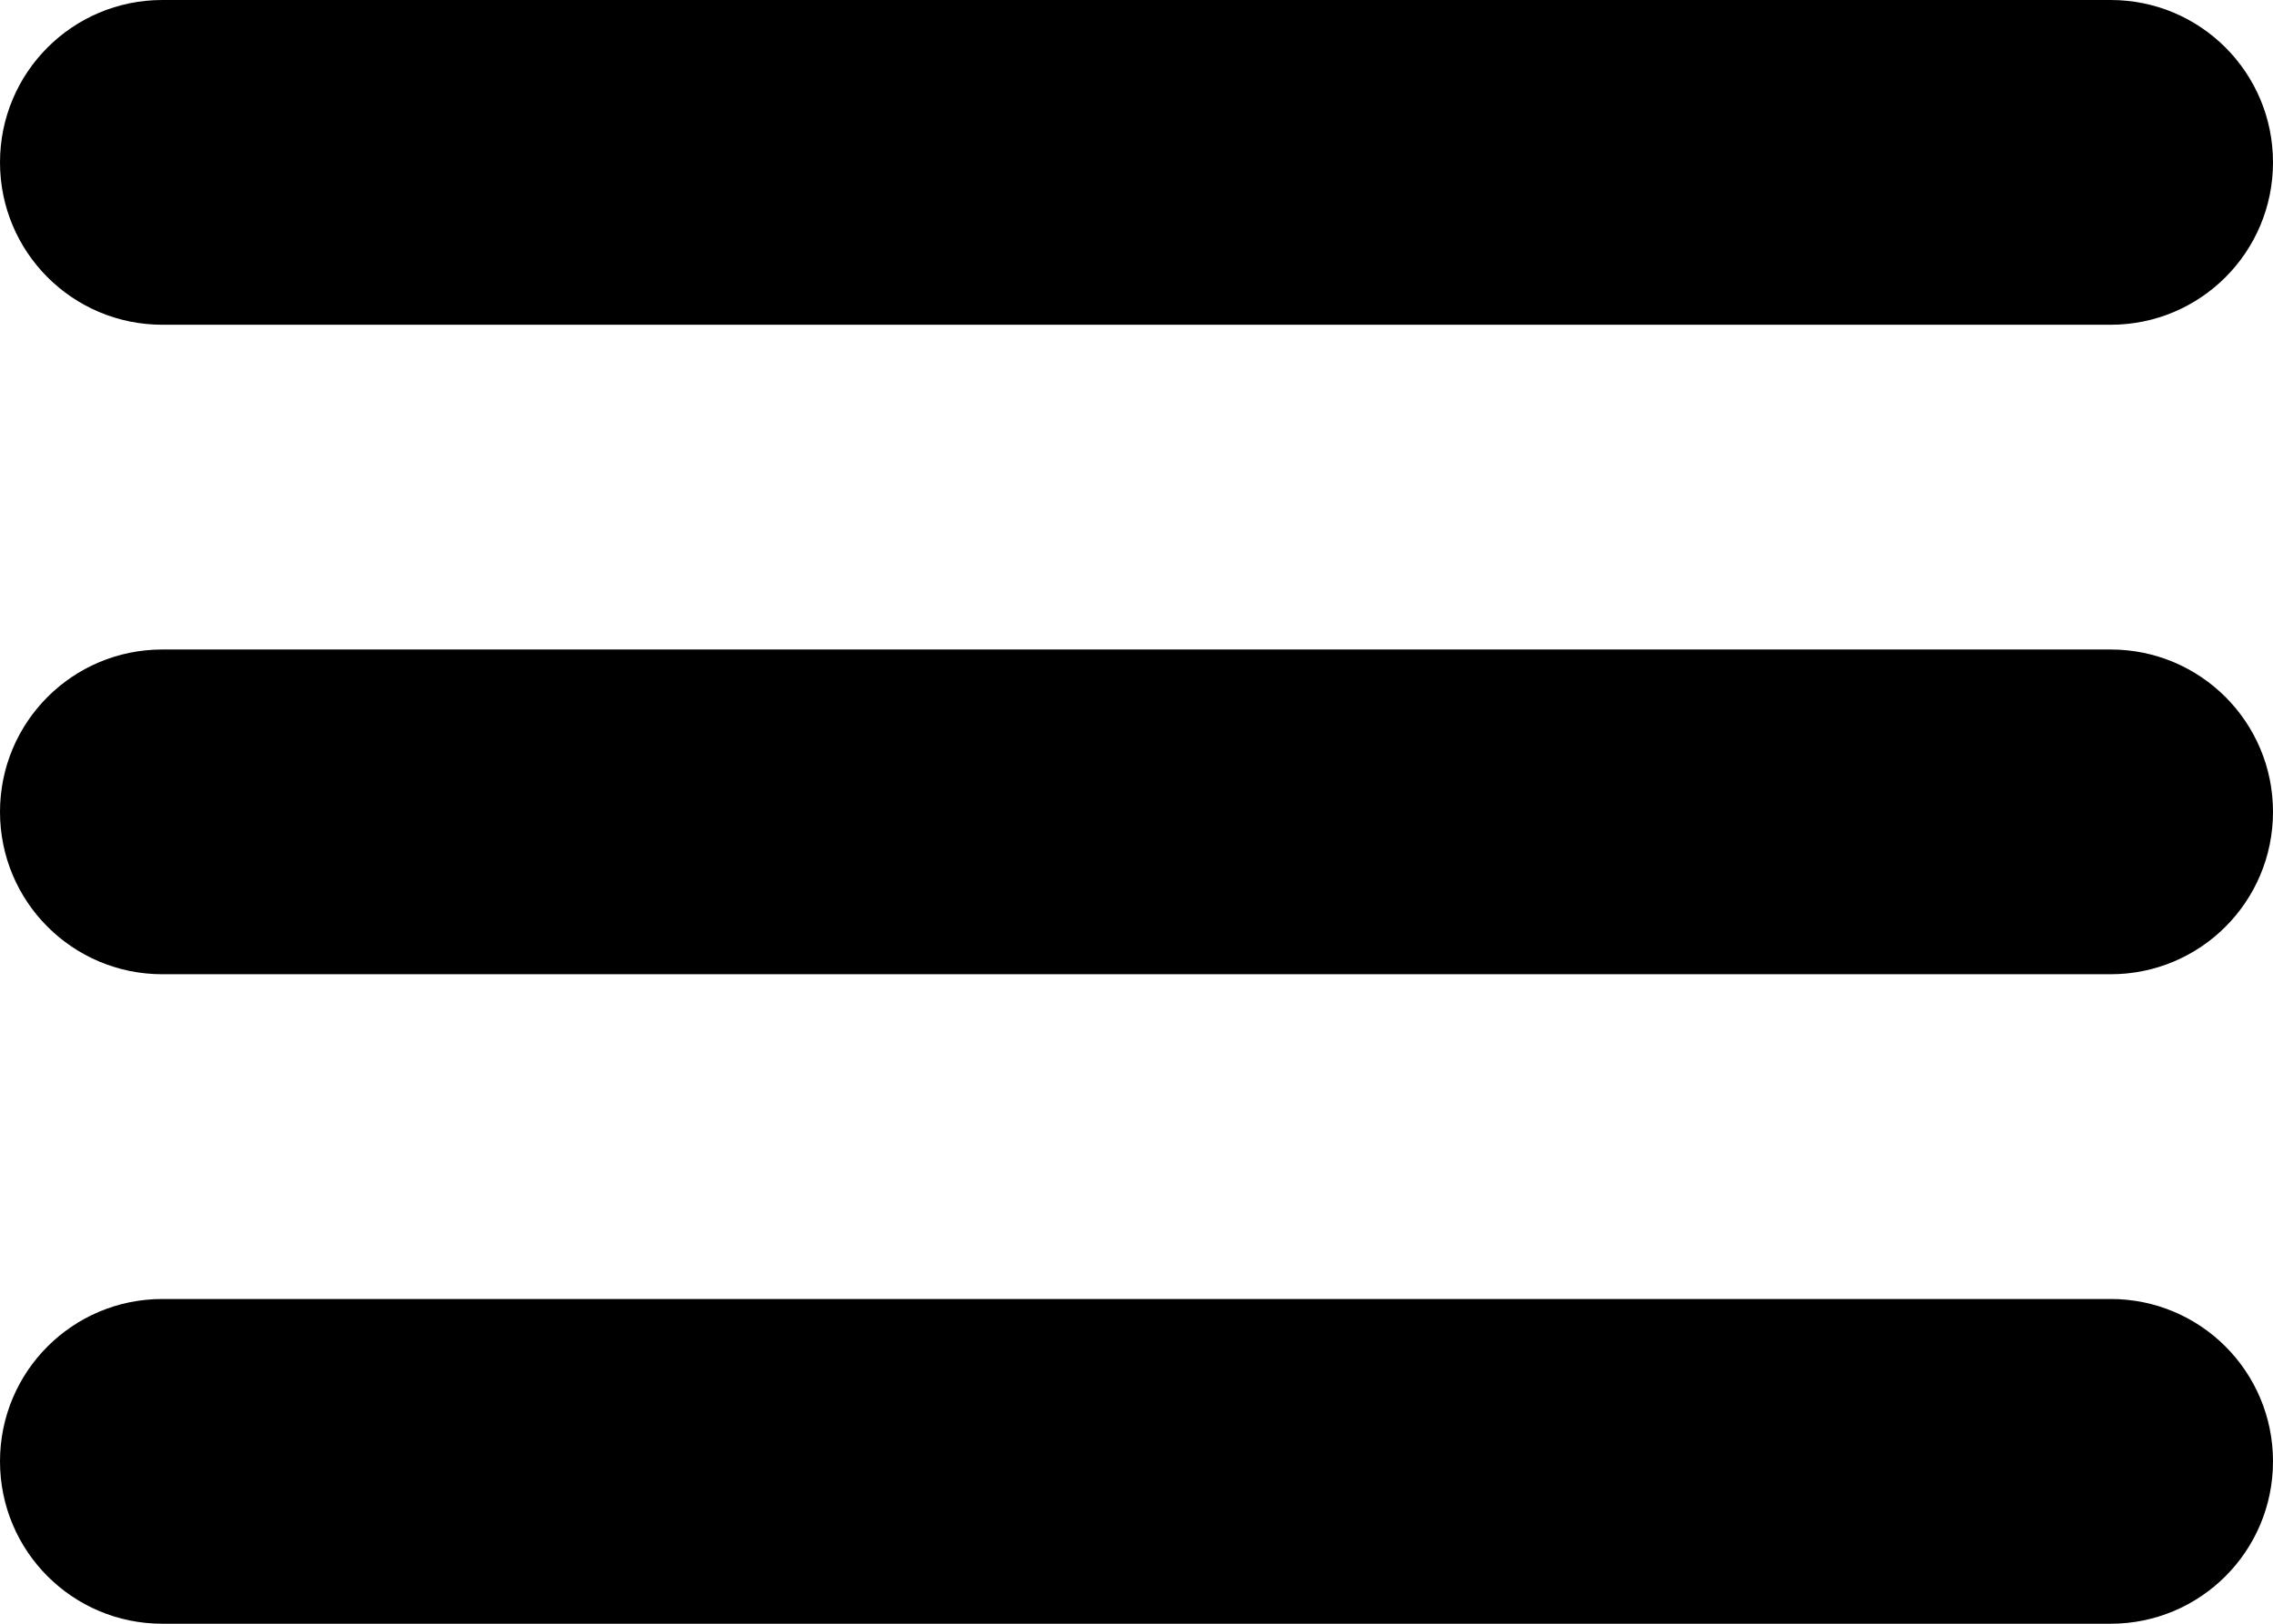
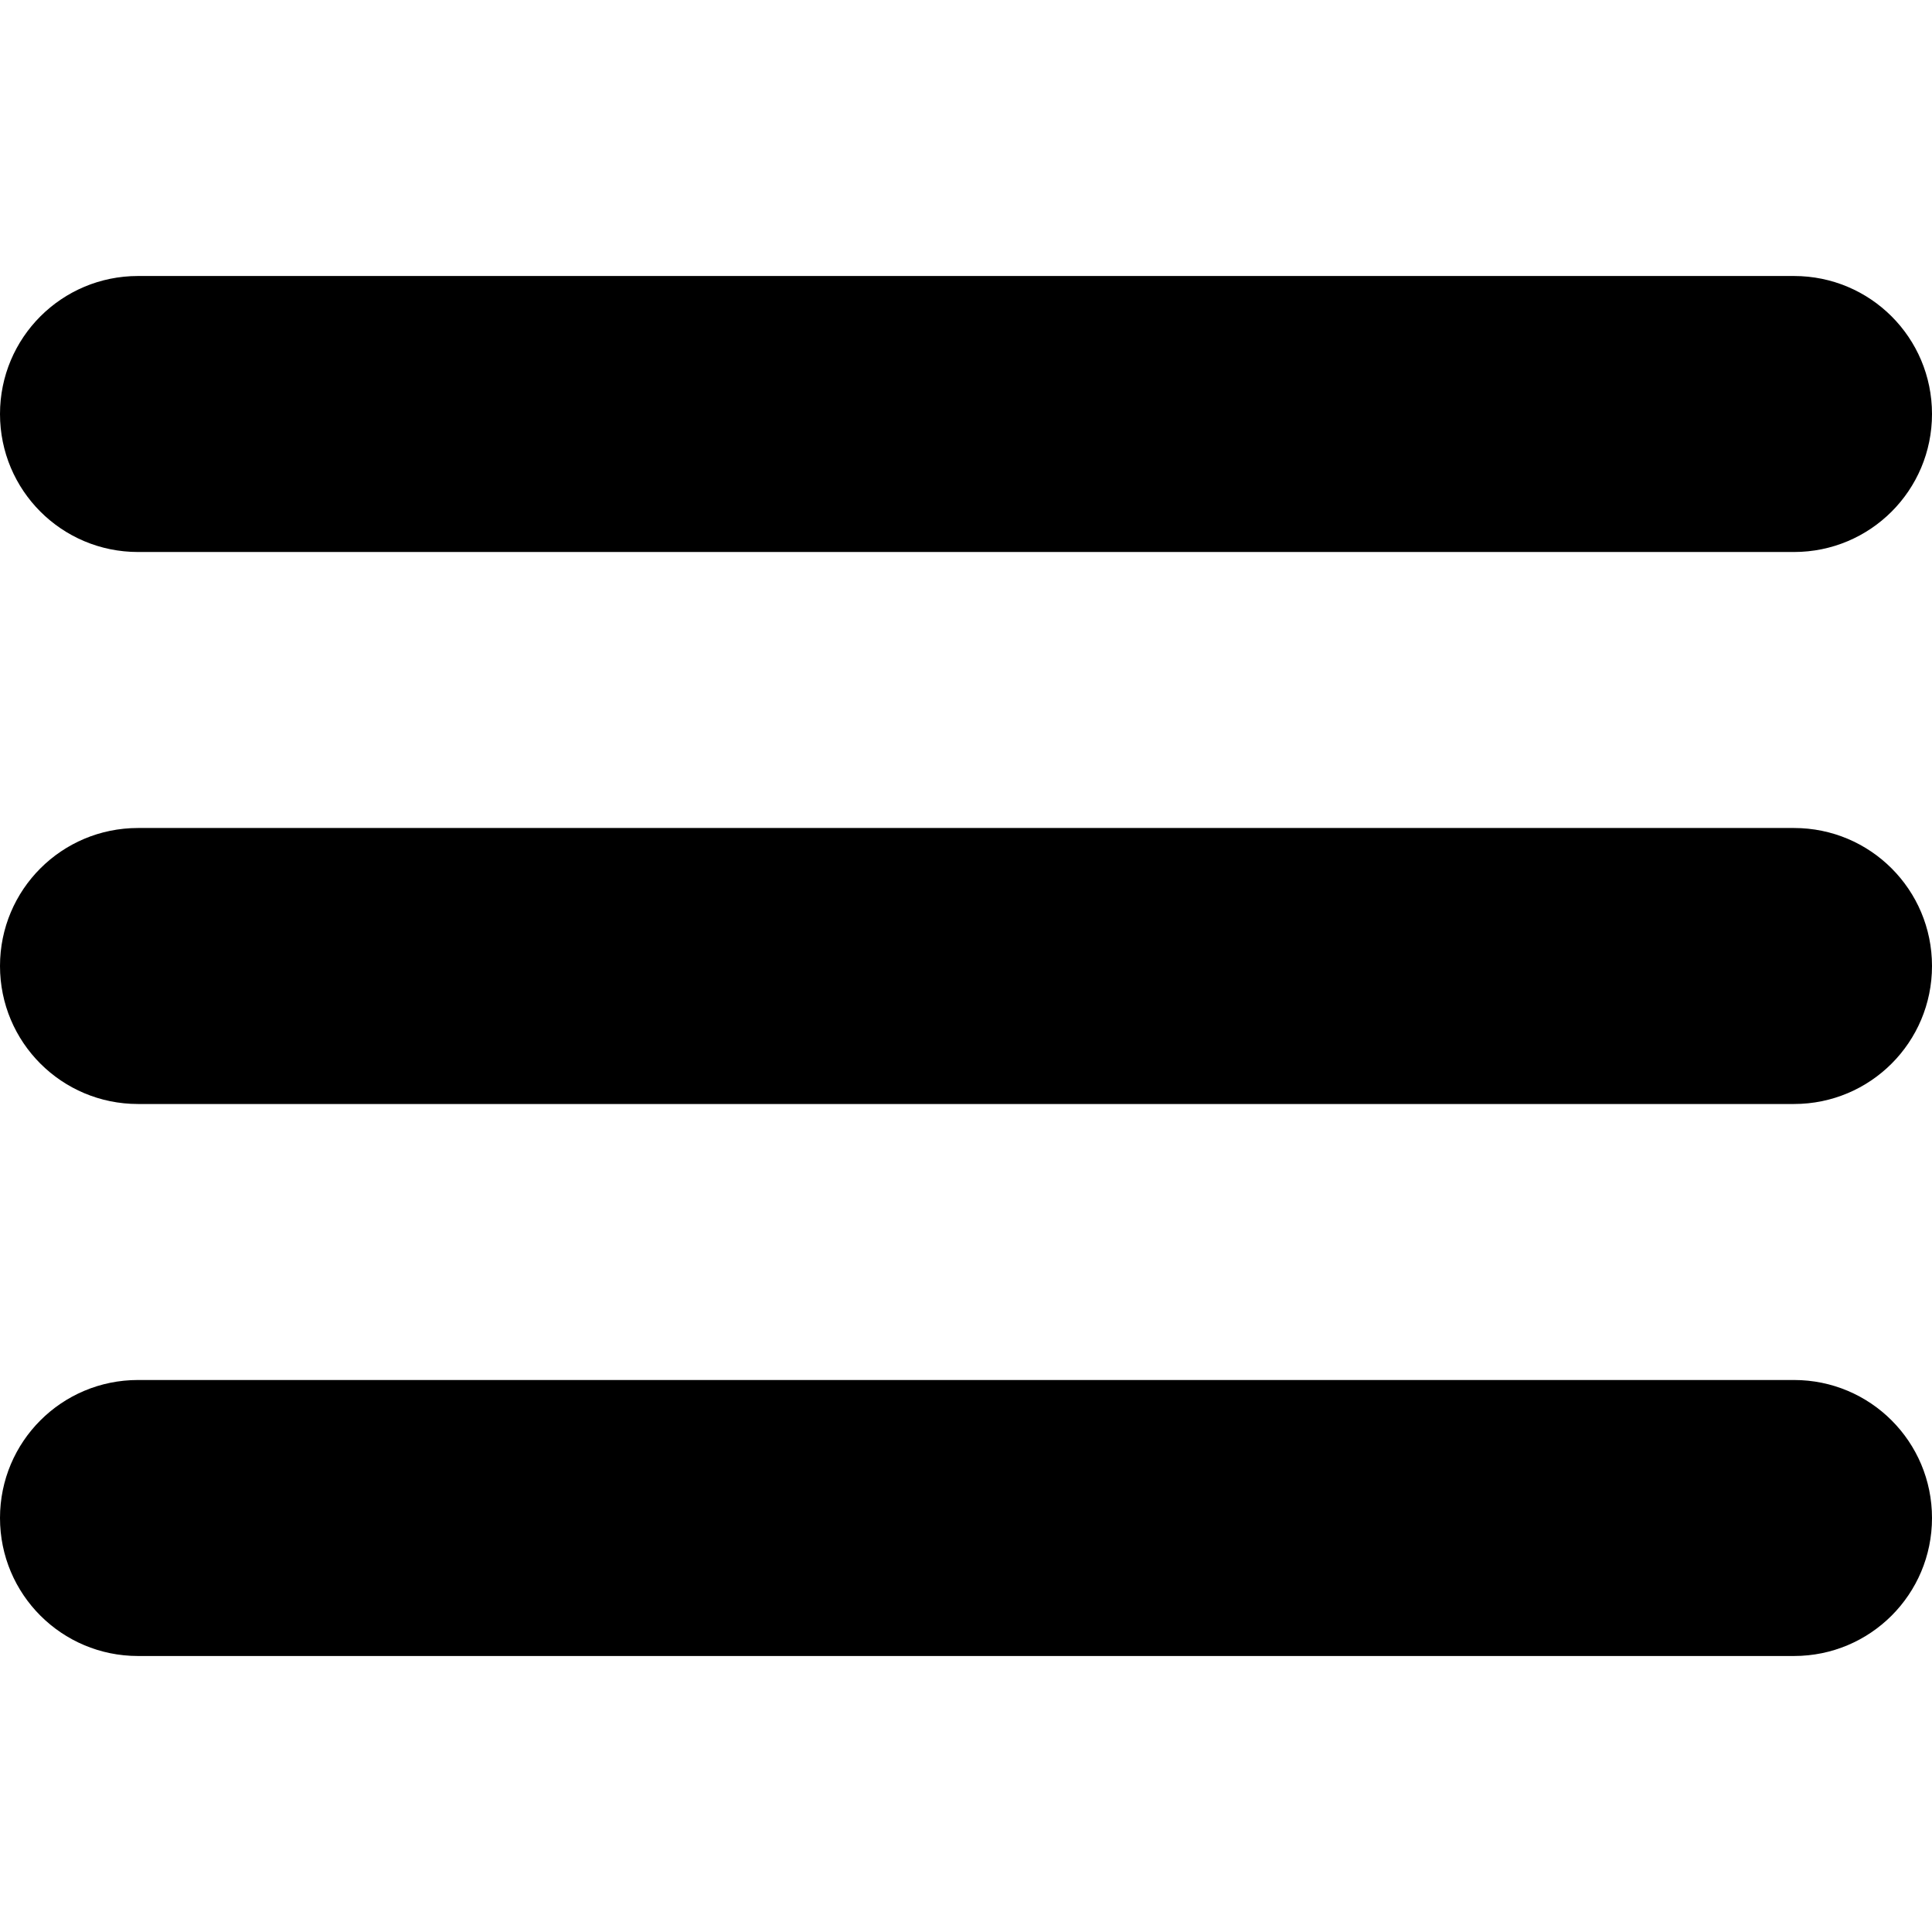
- <svg xmlns="http://www.w3.org/2000/svg" version="1.1" id="Layer_1" x="0px" y="0px" width="14px" height="10px" viewBox="0 0 14 10" style="enable-background:new 0 0 14 10;" xml:space="preserve">
-   <path d="M1,2h12c0.553,0,1-0.447,1-1s-0.447-1-1-1H1C0.447,0,0,0.447,0,1S0.447,2,1,2z M13,4H1C0.447,4,0,4.447,0,5s0.447,1,1,1h12  c0.553,0,1-0.447,1-1S13.553,4,13,4z M13,8H1C0.447,8,0,8.447,0,9s0.447,1,1,1h12c0.553,0,1-0.447,1-1S13.553,8,13,8z" />
-   <g>
- </g>
-   <g>
- </g>
-   <g>
- </g>
-   <g>
- </g>
-   <g>
- </g>
-   <g>
- </g>
-   <g>
- </g>
-   <g>
- </g>
-   <g>
- </g>
-   <g>
- </g>
-   <g>
- </g>
-   <g>
- </g>
-   <g>
- </g>
-   <g>
- </g>
-   <g>
- </g>
+ <svg xmlns="http://www.w3.org/2000/svg" version="1.1" id="Layer_1" x="0px" y="0px" width="14px" height="14px" viewBox="0 0 14 14" style="enable-background:new 0 0 14 14;" xml:space="preserve">
+   <path d="M1,4h12c0.553,0,1-0.447,1-1s-0.447-1-1-1H1C0.447,2,0,2.447,0,3S0.447,4,1,4z M13,6H1C0.447,6,0,6.447,0,7  c0,0.553,0.447,1,1,1h12c0.553,0,1-0.447,1-1C14,6.447,13.553,6,13,6z M13,10H1c-0.553,0-1,0.447-1,1s0.447,1,1,1h12  c0.553,0,1-0.447,1-1S13.553,10,13,10z" />
</svg>
